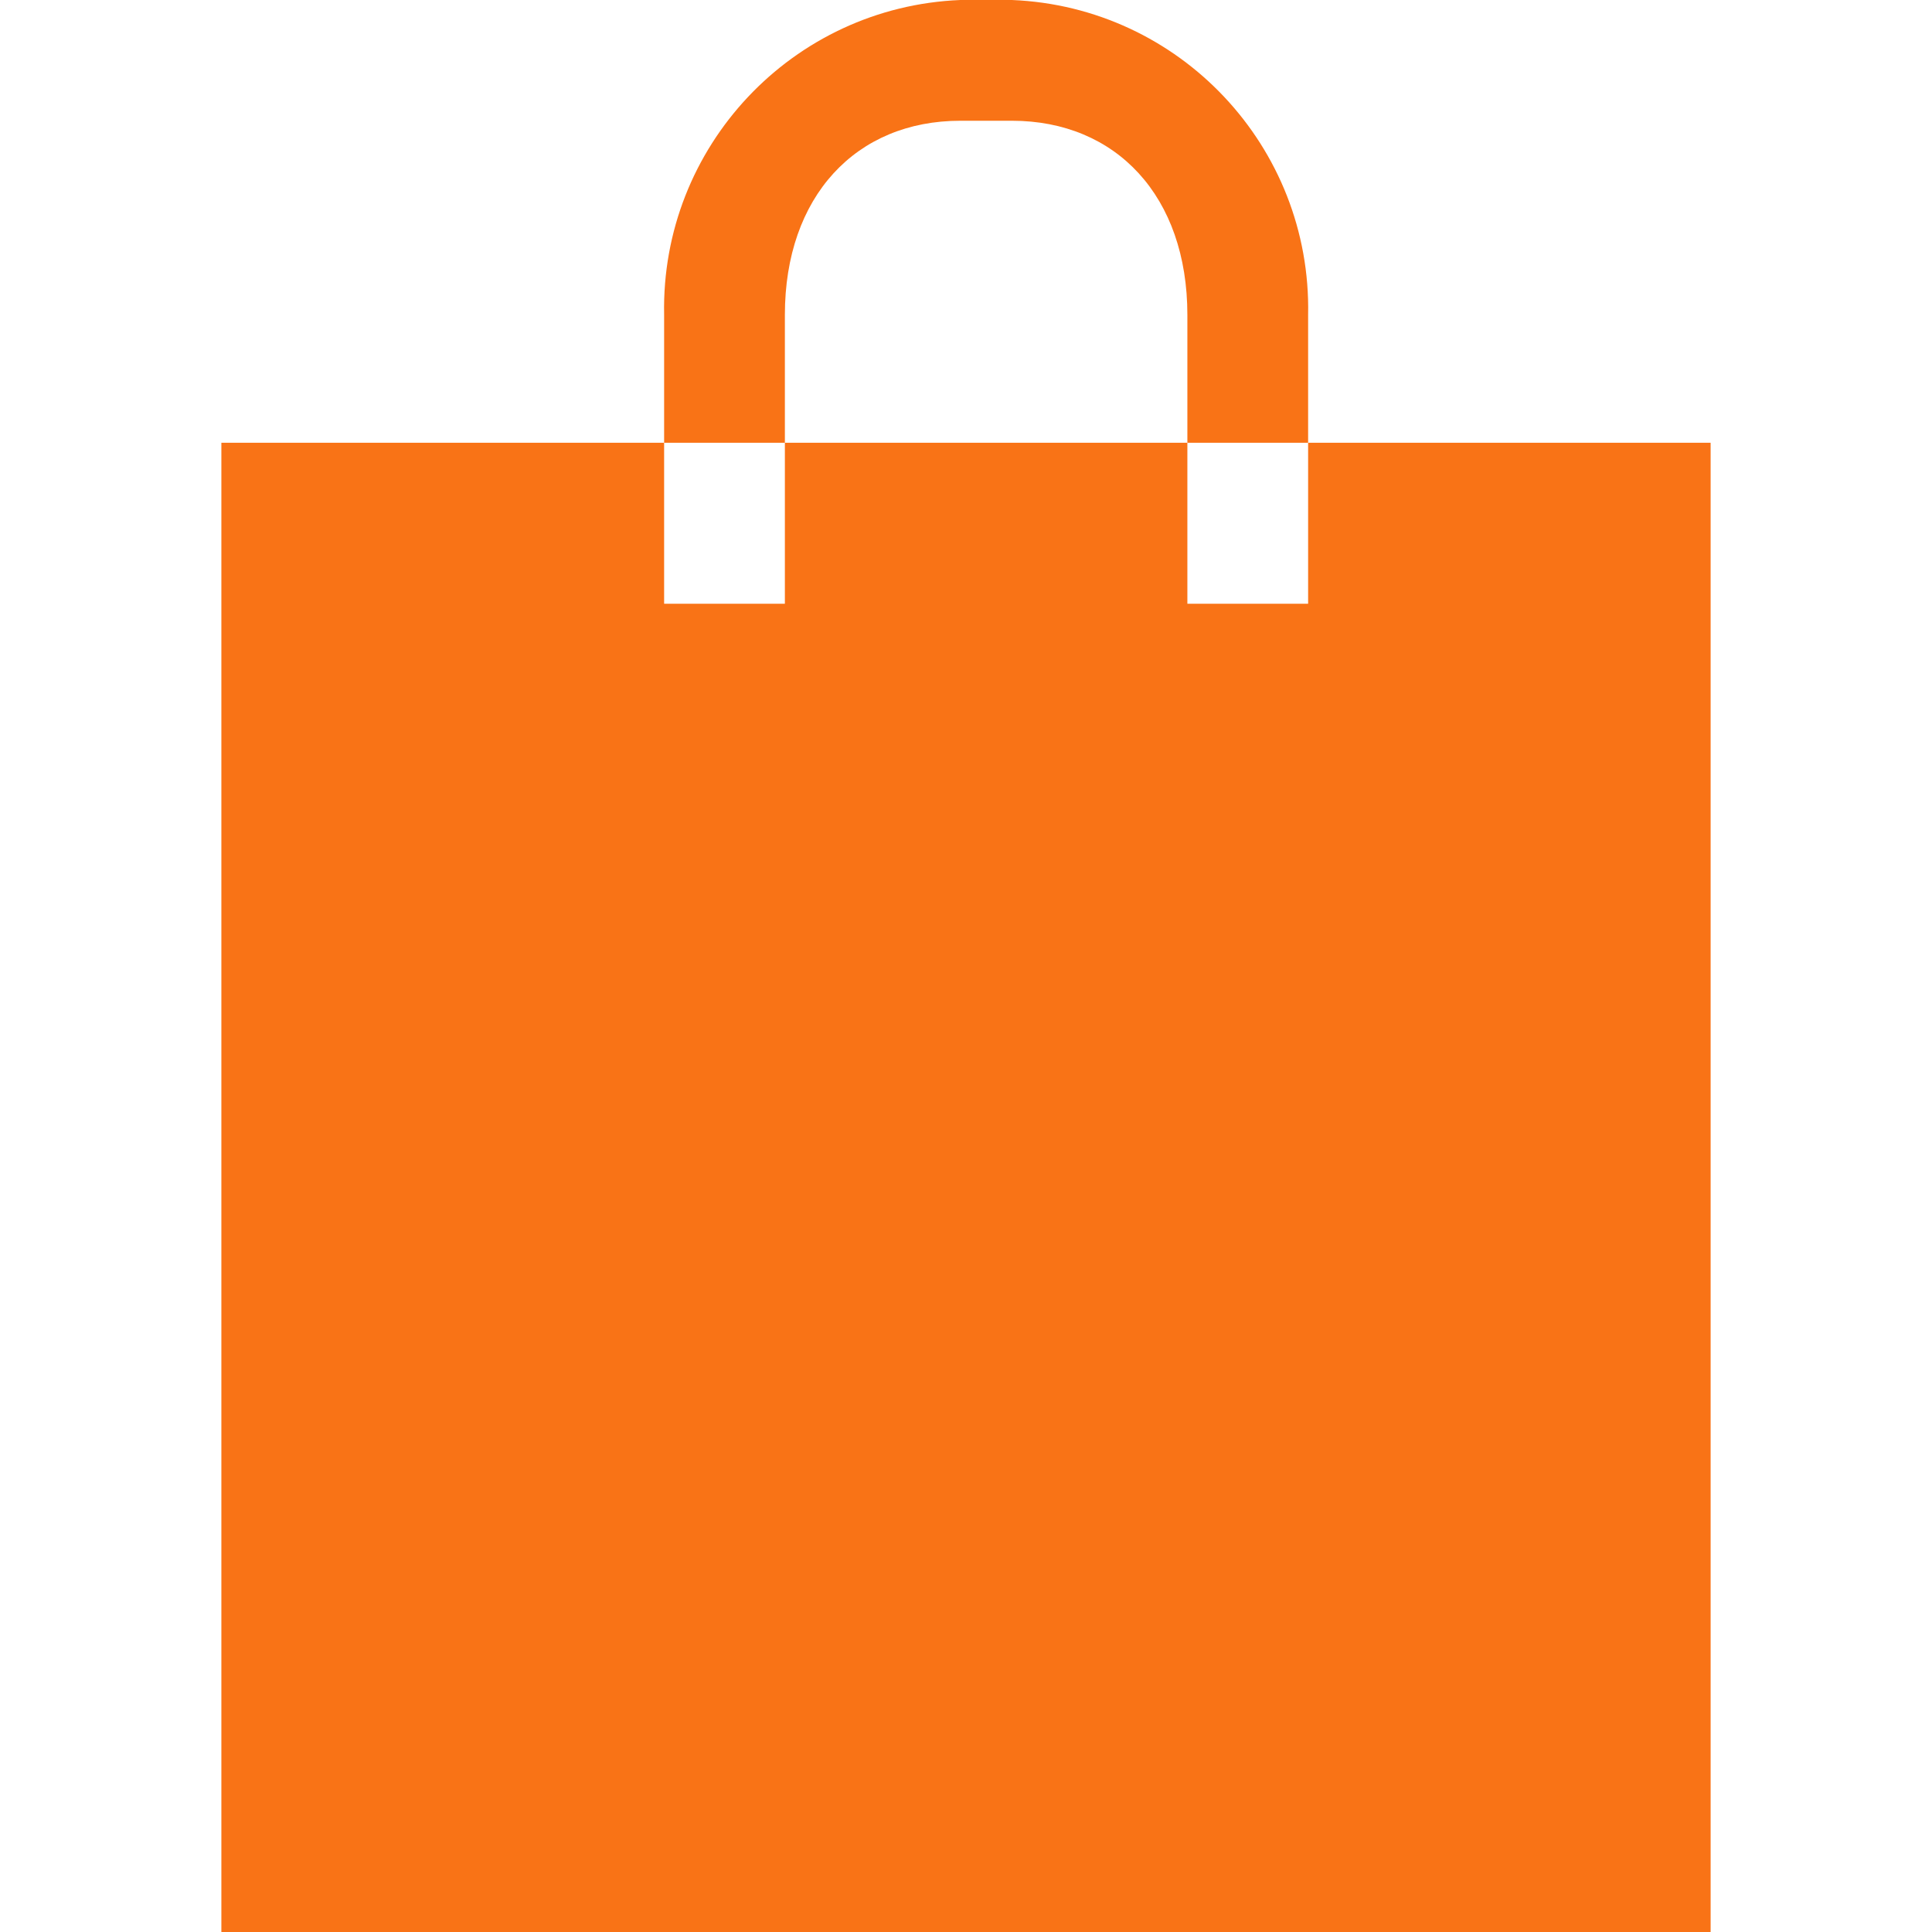
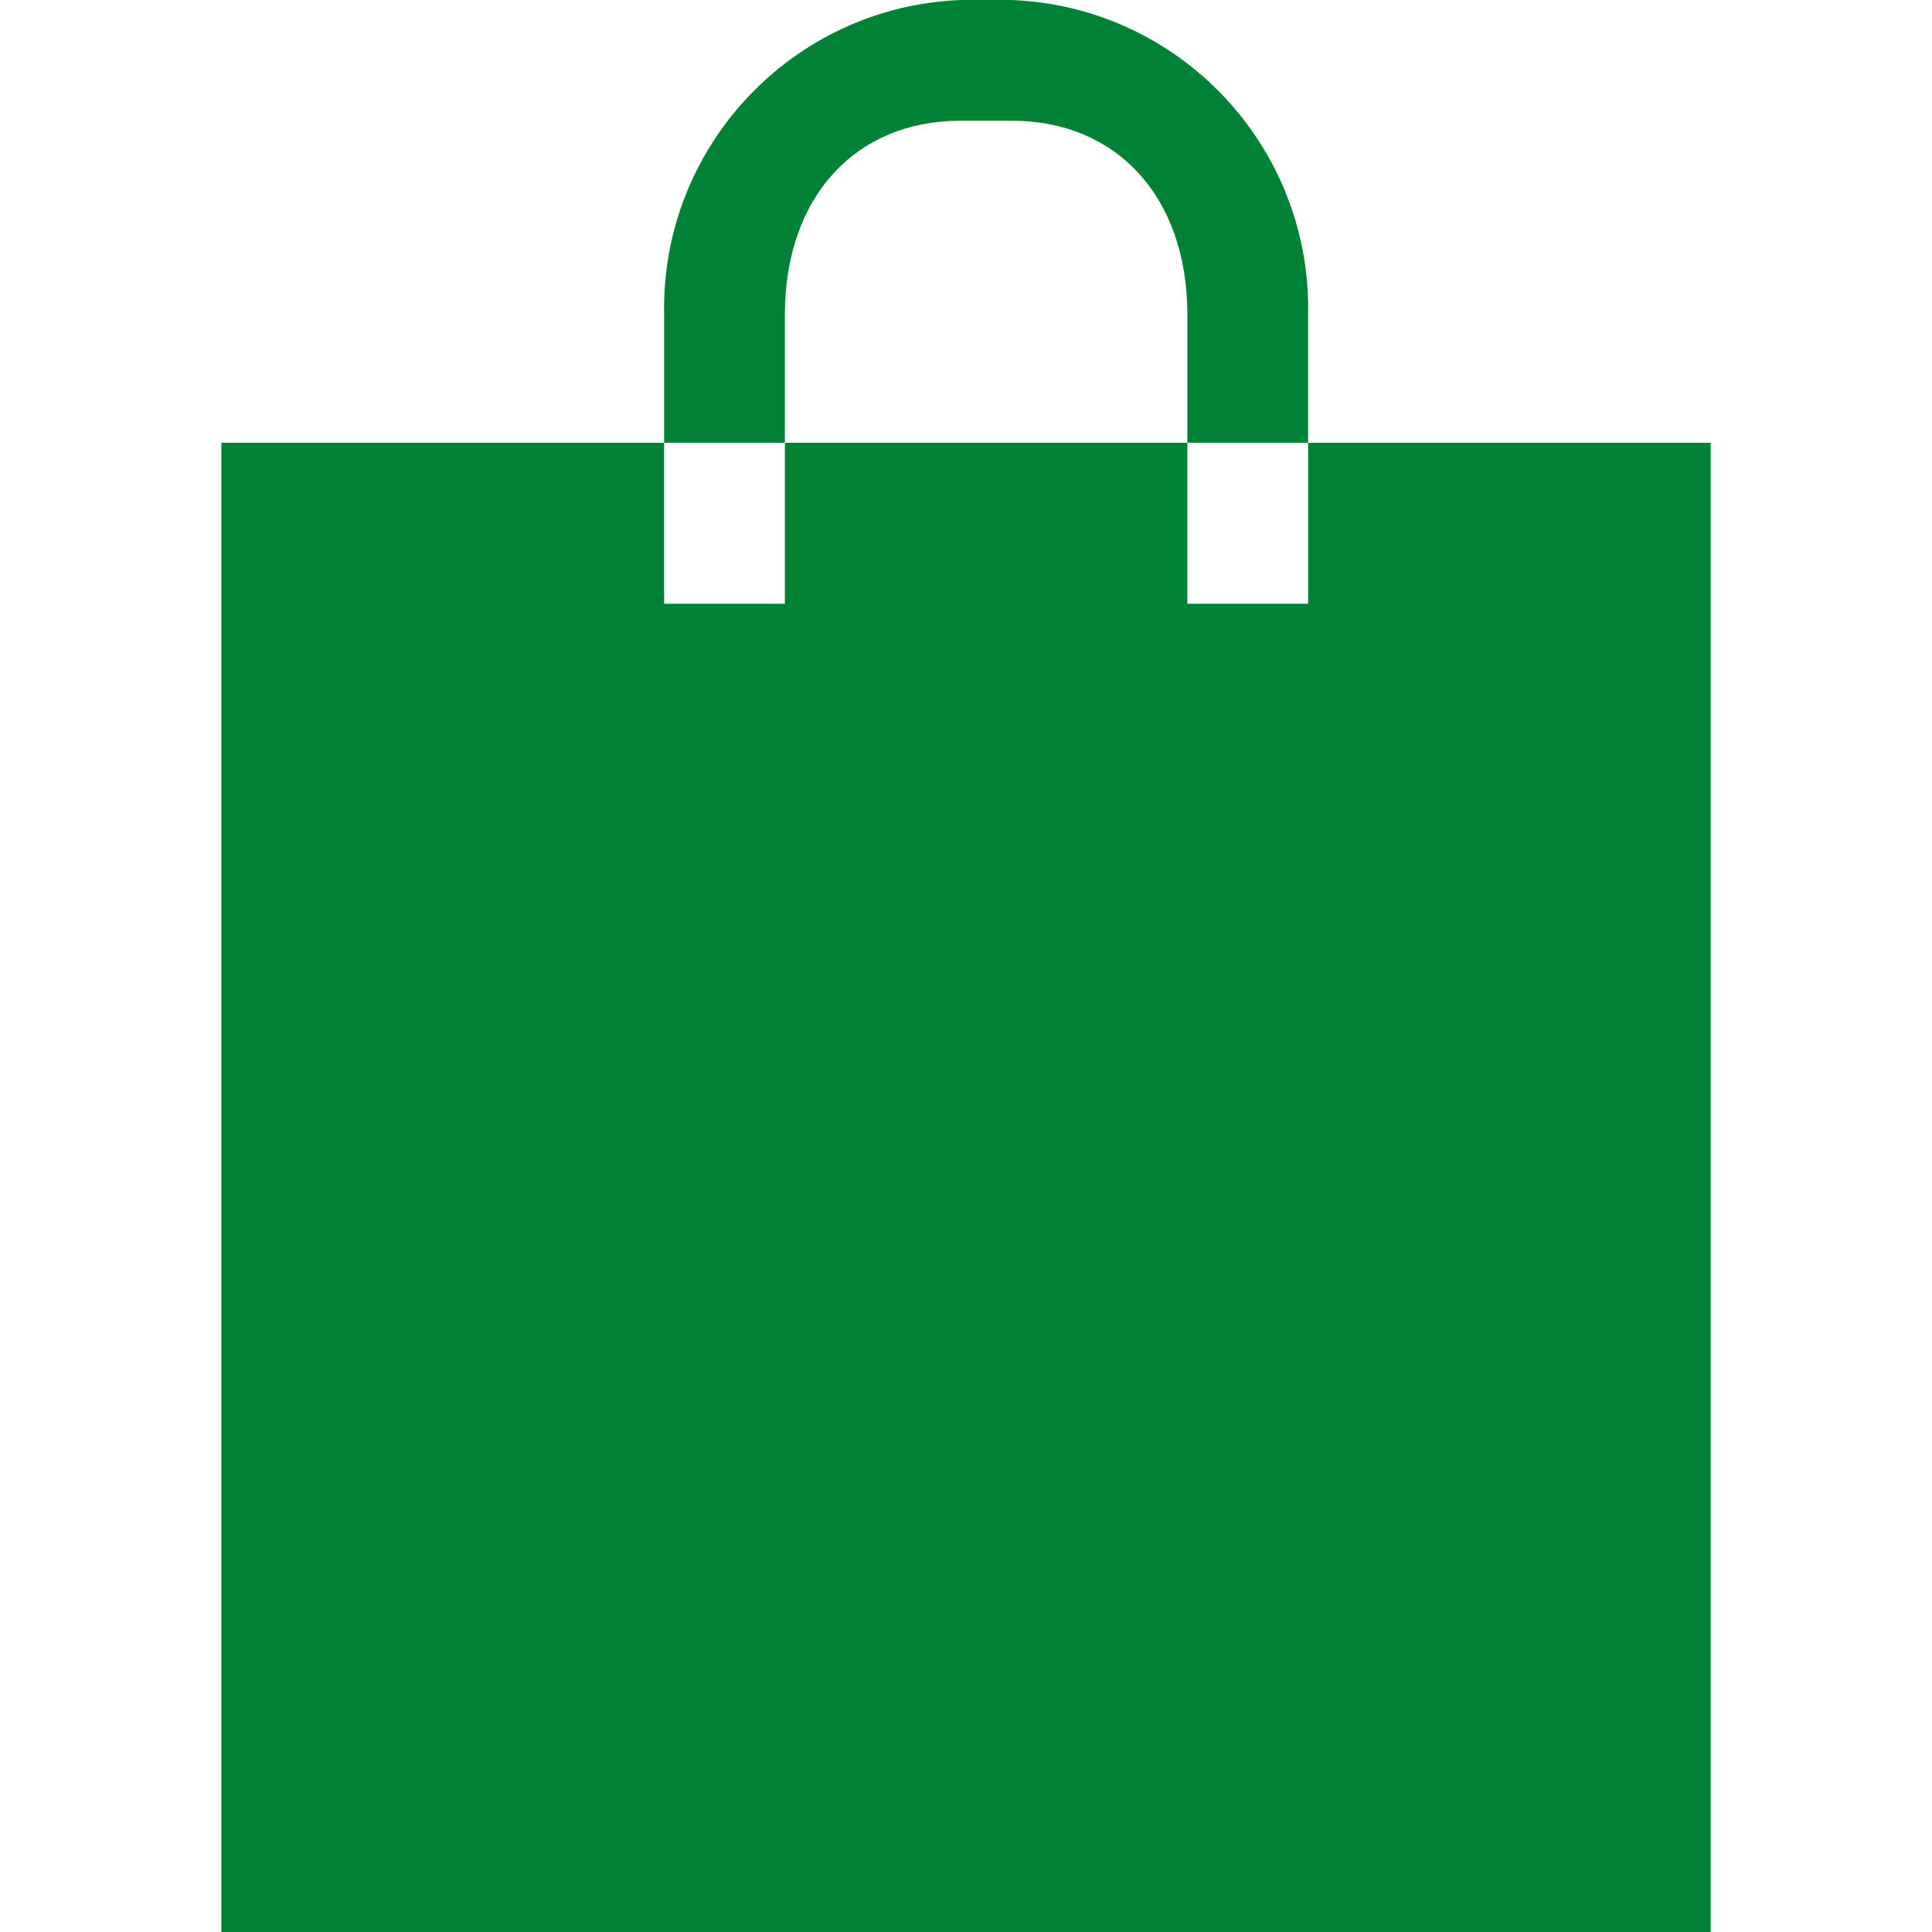
<svg xmlns="http://www.w3.org/2000/svg" width="800px" height="800px" viewBox="-5.5 0 48 48" fill="#000000">
  <g id="SVGRepo_bgCarrier" stroke-width="0" />
  <g id="SVGRepo_tracerCarrier" stroke-linecap="round" stroke-linejoin="round" />
  <g id="SVGRepo_iconCarrier">
    <g id="_23" data-name="23" transform="translate(-688 -600.466)">
-       <path id="Path_212" data-name="Path 212" d="M702,608.289c0-2.944,1.767-4.823,4.359-4.823h1.282c2.592,0,4.359,1.879,4.359,4.823v3.177h3v-3.177a7.674,7.674,0,0,0-7.359-7.823h-1.282A7.674,7.674,0,0,0,699,608.289v3.177h3Z" fill="#f97316" />
-       <path id="Path_213" data-name="Path 213" d="M715,611.466v4h-3v-4H702v4h-3v-4H688v37h37v-37Z" fill="#f97316" />
+       <path id="Path_212" data-name="Path 212" d="M702,608.289c0-2.944,1.767-4.823,4.359-4.823h1.282c2.592,0,4.359,1.879,4.359,4.823v3.177h3v-3.177a7.674,7.674,0,0,0-7.359-7.823h-1.282A7.674,7.674,0,0,0,699,608.289v3.177h3Z" fill="#008236" />
+       <path id="Path_213" data-name="Path 213" d="M715,611.466v4h-3v-4H702v4h-3v-4H688v37h37v-37Z" fill="#008236" />
    </g>
  </g>
</svg>
